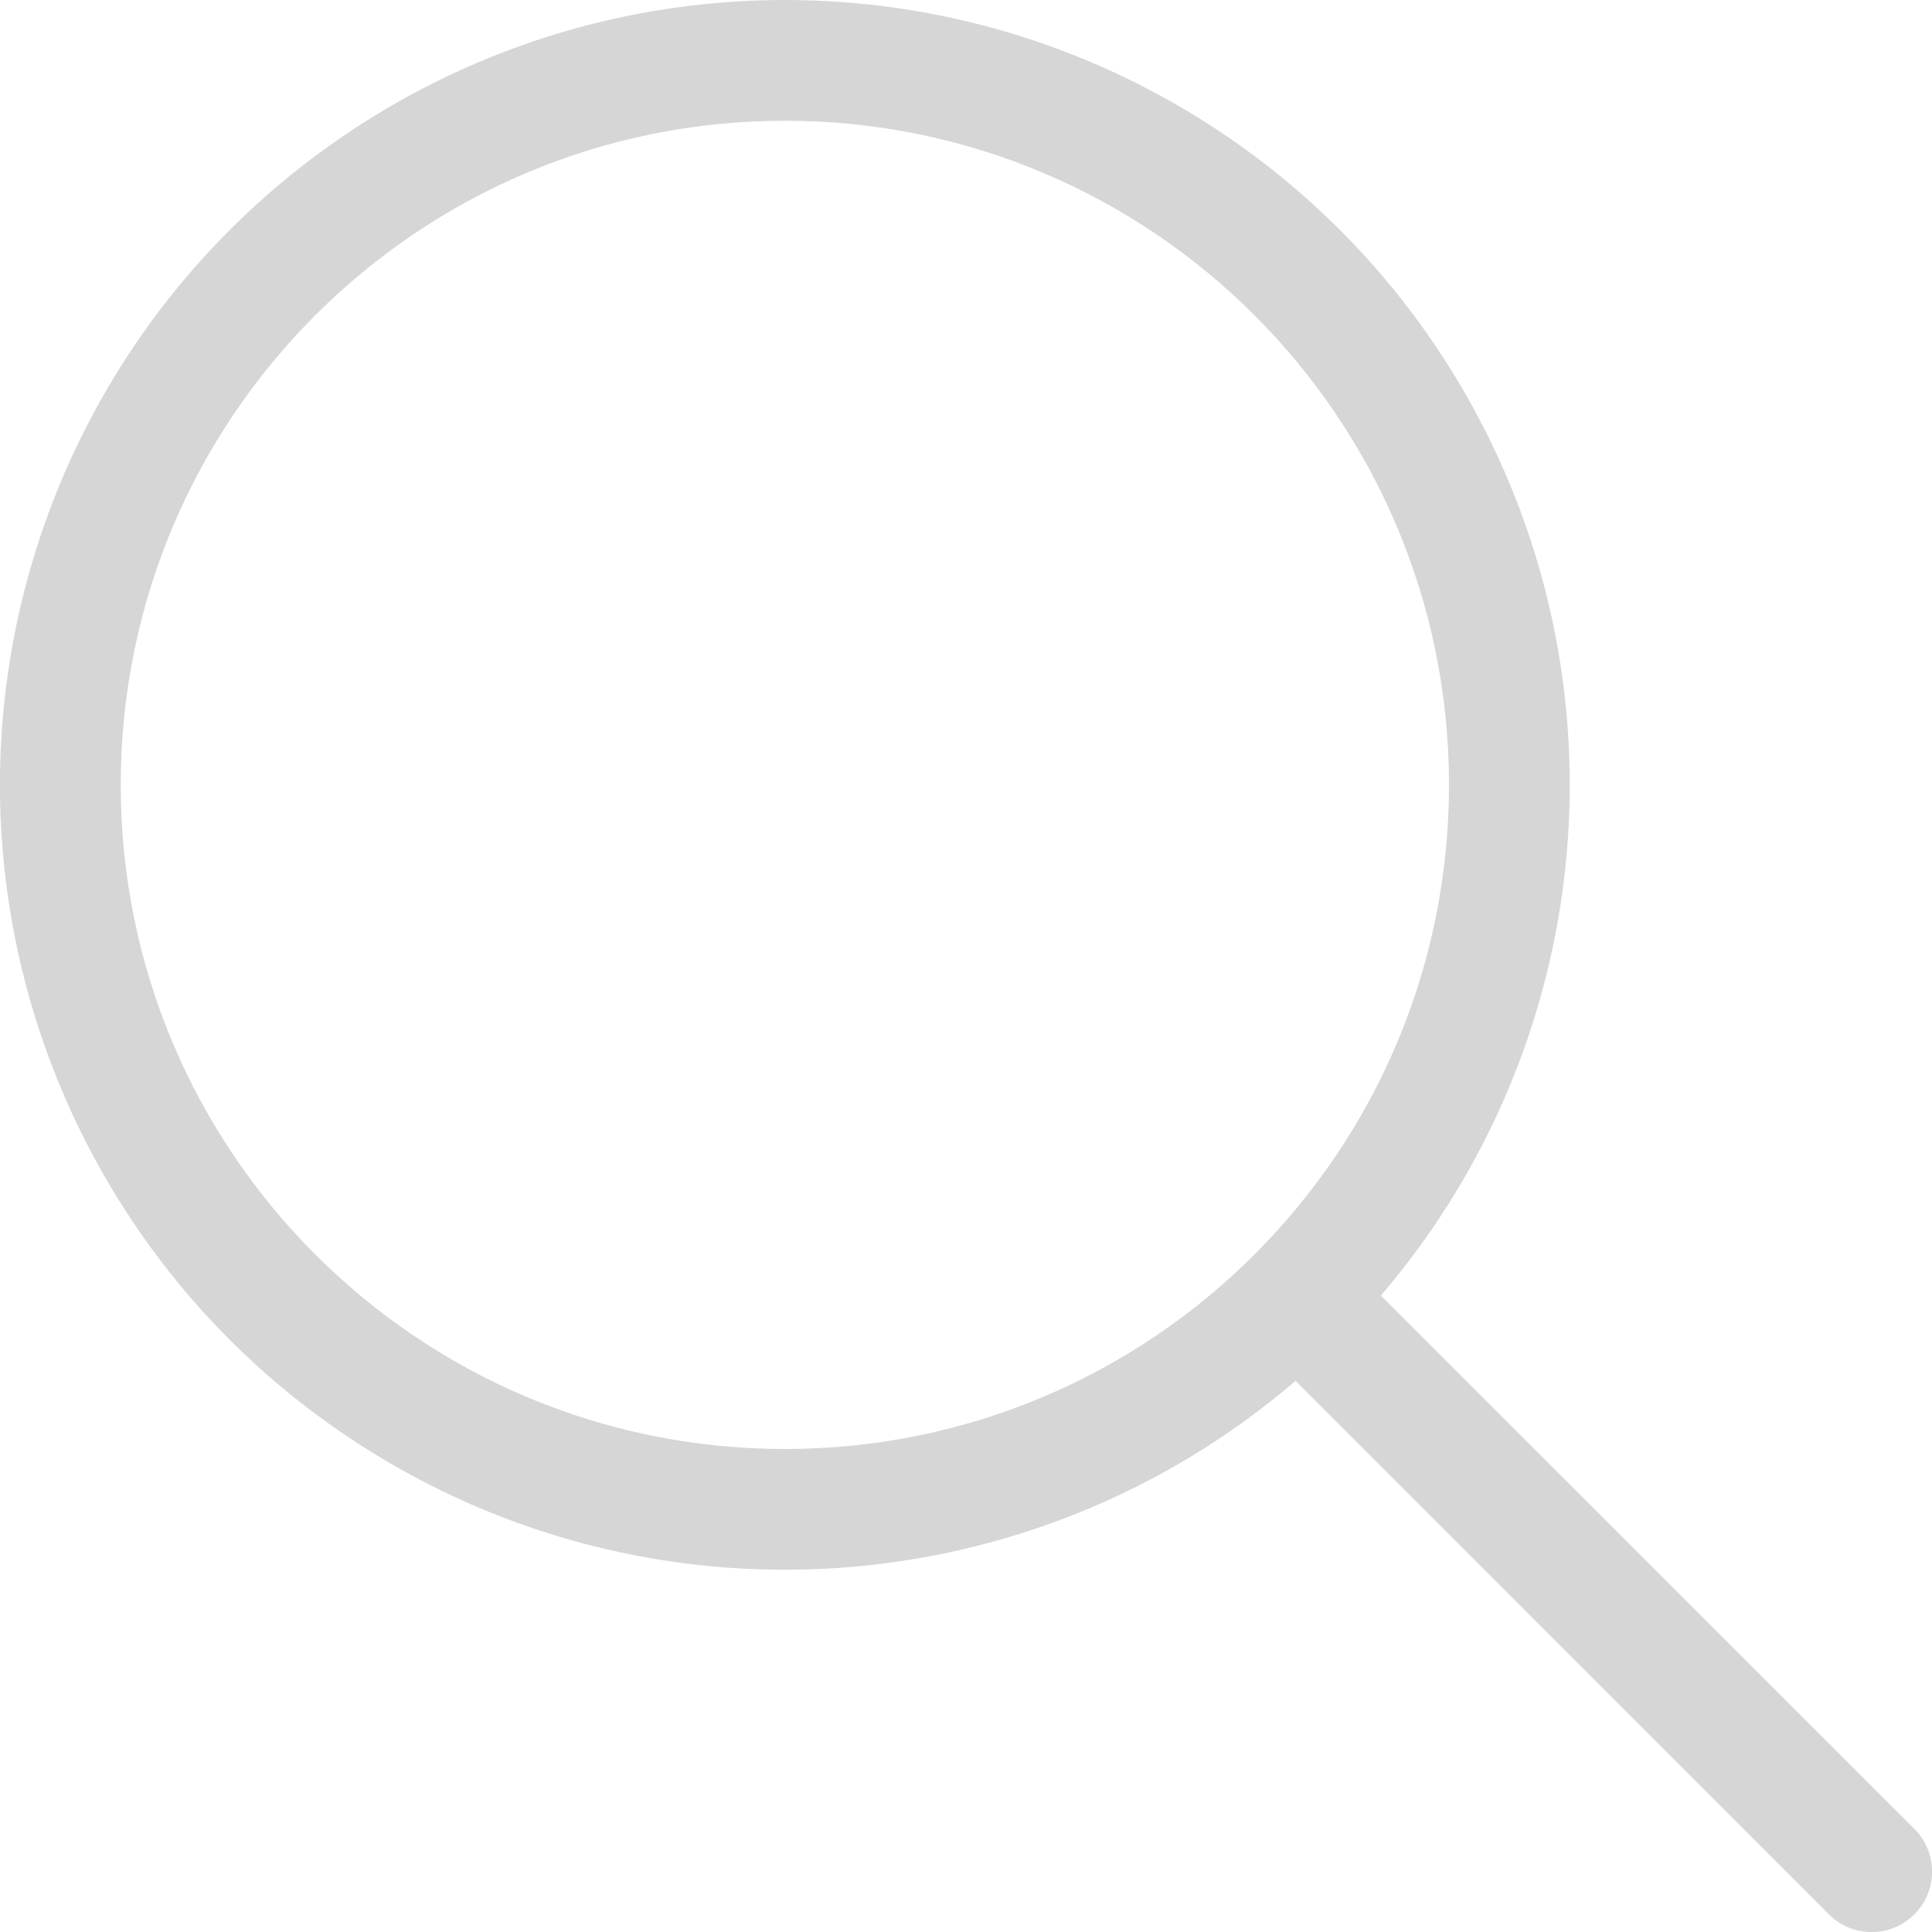
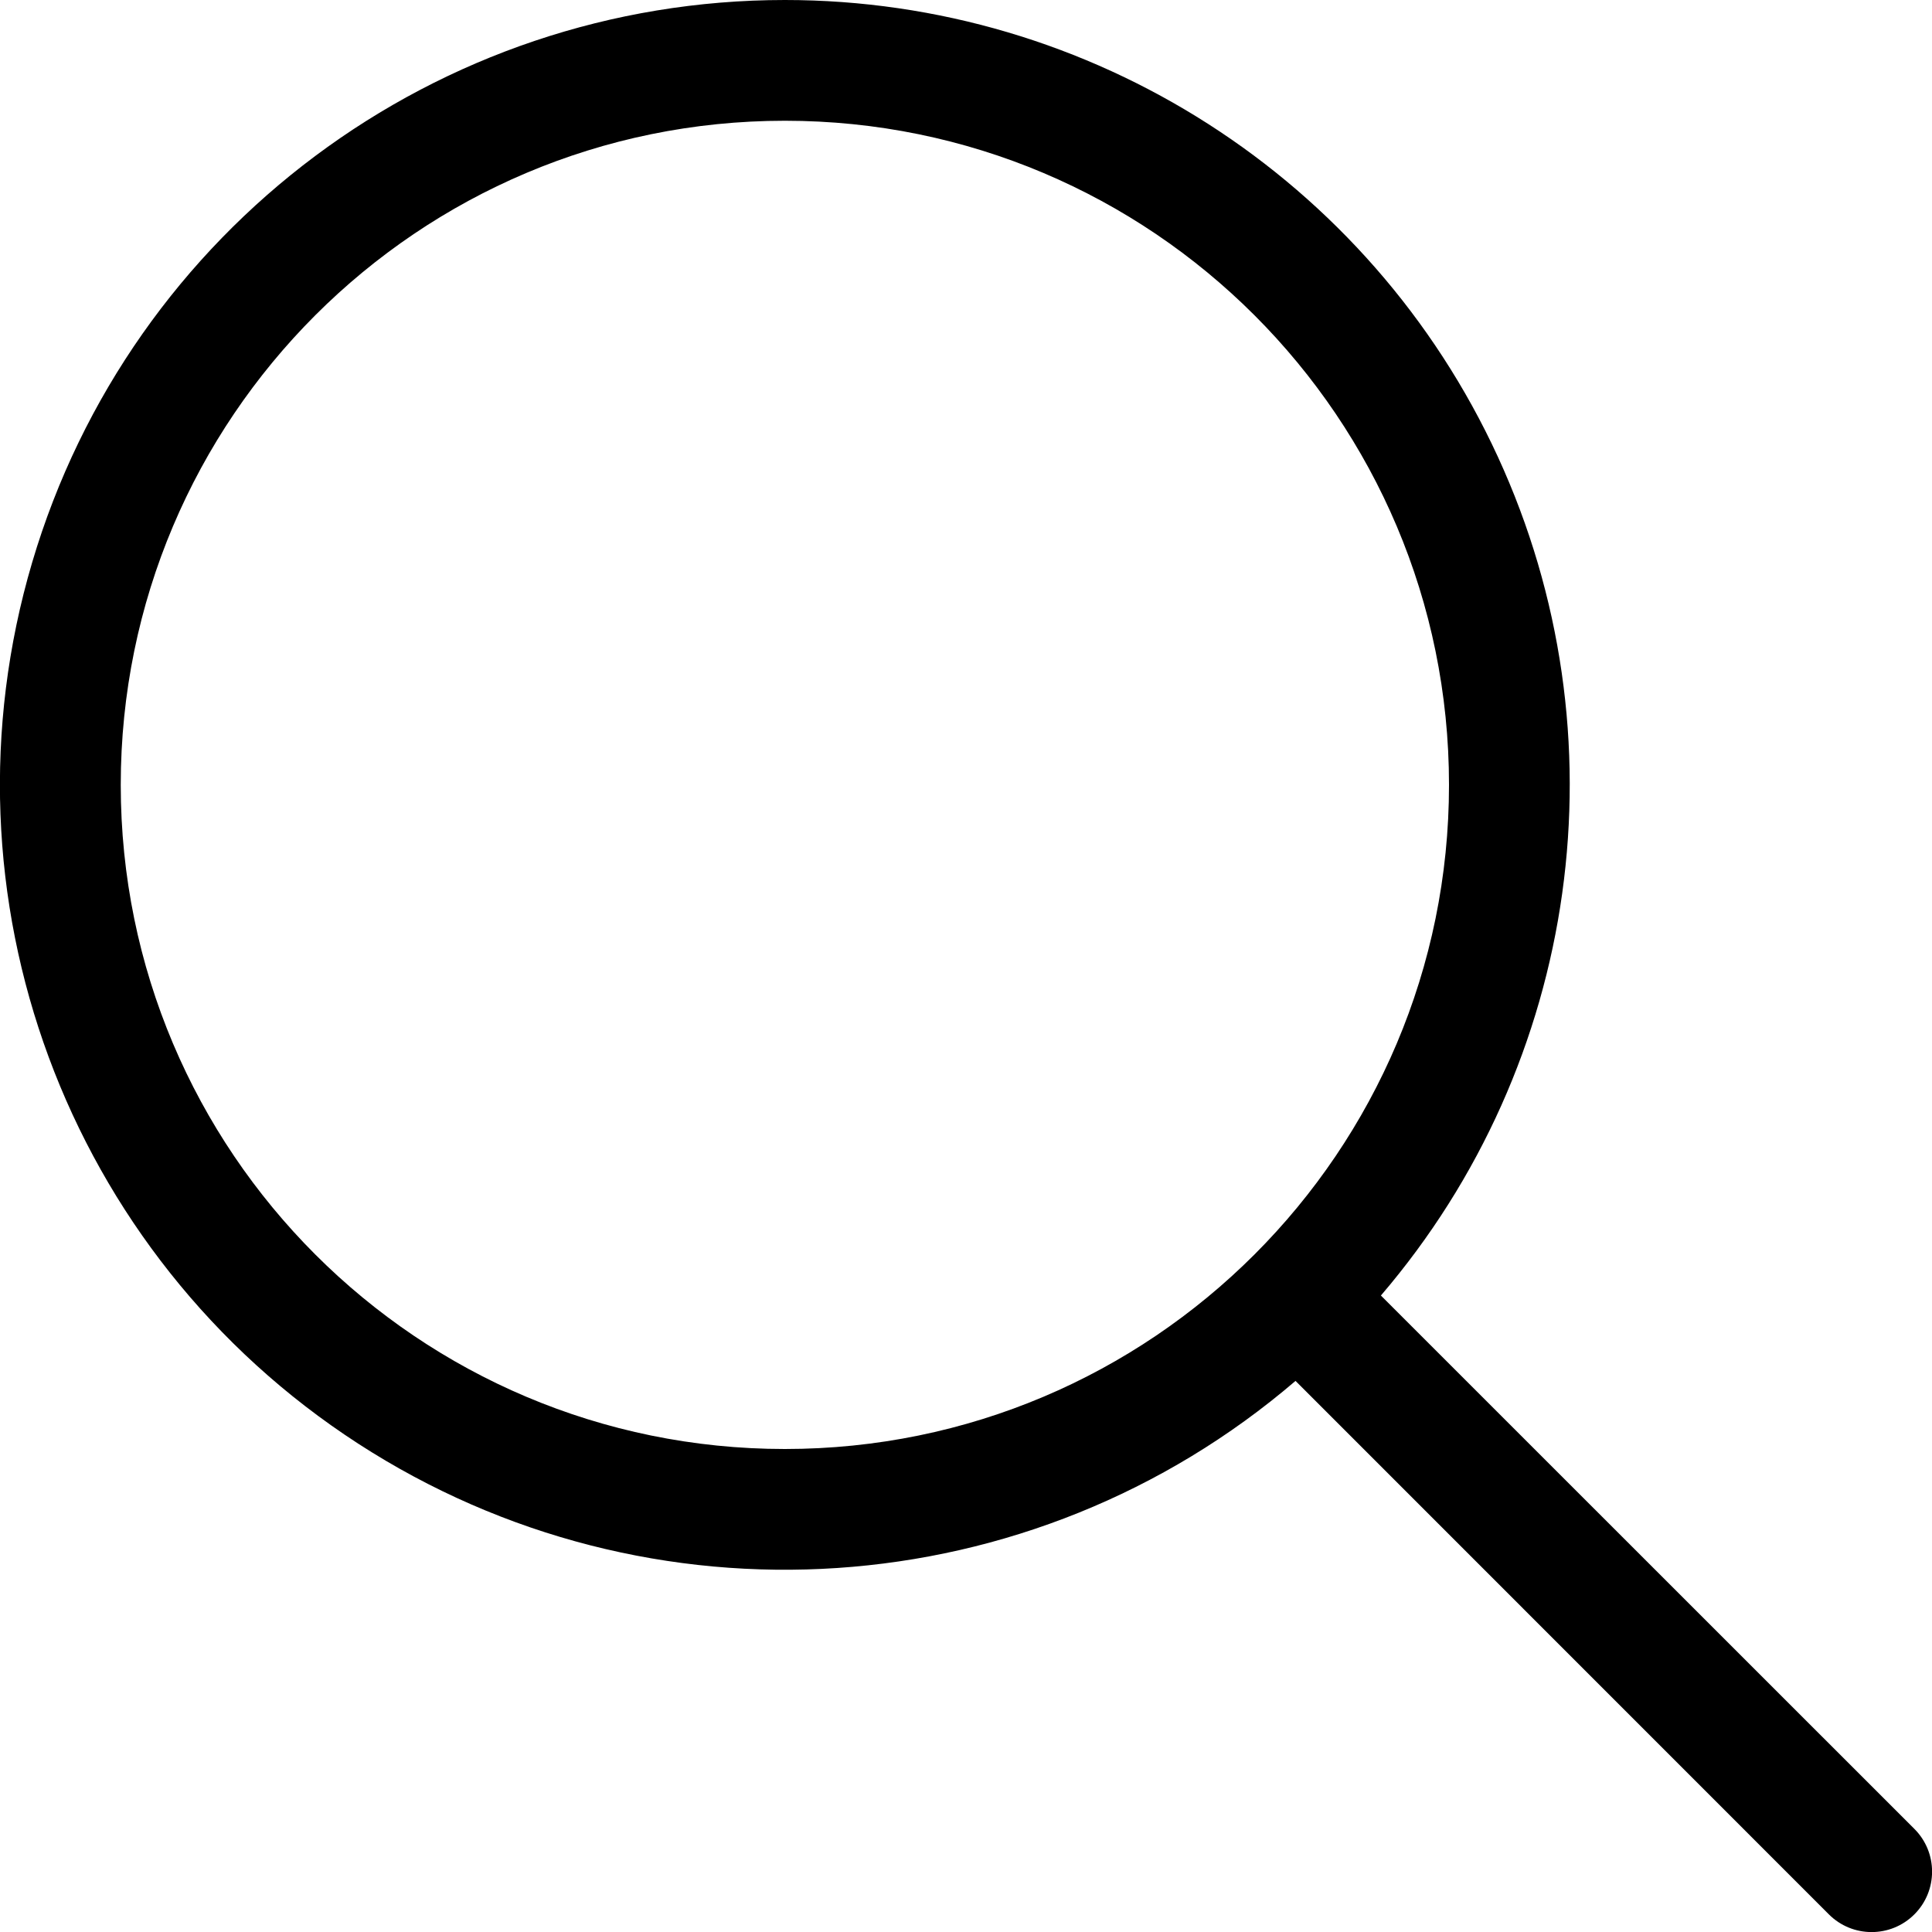
<svg xmlns="http://www.w3.org/2000/svg" width="16" height="16" viewBox="0 0 16 16">
-   <path fill="#D6D6D6" fill-rule="evenodd" d="M6.5 12a5.5 5.5 0 1 0 0-11 5.5 5.5 0 0 0 0 11zm0-12a6.5 6.5 0 0 1 4.936 10.729l4.418 4.417a.5.5 0 0 1-.708.708l-4.417-4.418A6.5 6.5 0 1 1 6.5 0z" />
+   <path fill-rule="evenodd" stroke="none" d="M6.5 12a5.5 5.5 0 1 0 0-11 5.5 5.5 0 0 0 0 11zm0-12a6.5 6.5 0 0 1 4.936 10.729l4.418 4.417a.5.5 0 0 1-.708.708l-4.417-4.418A6.5 6.5 0 1 1 6.5 0z" />
</svg>
